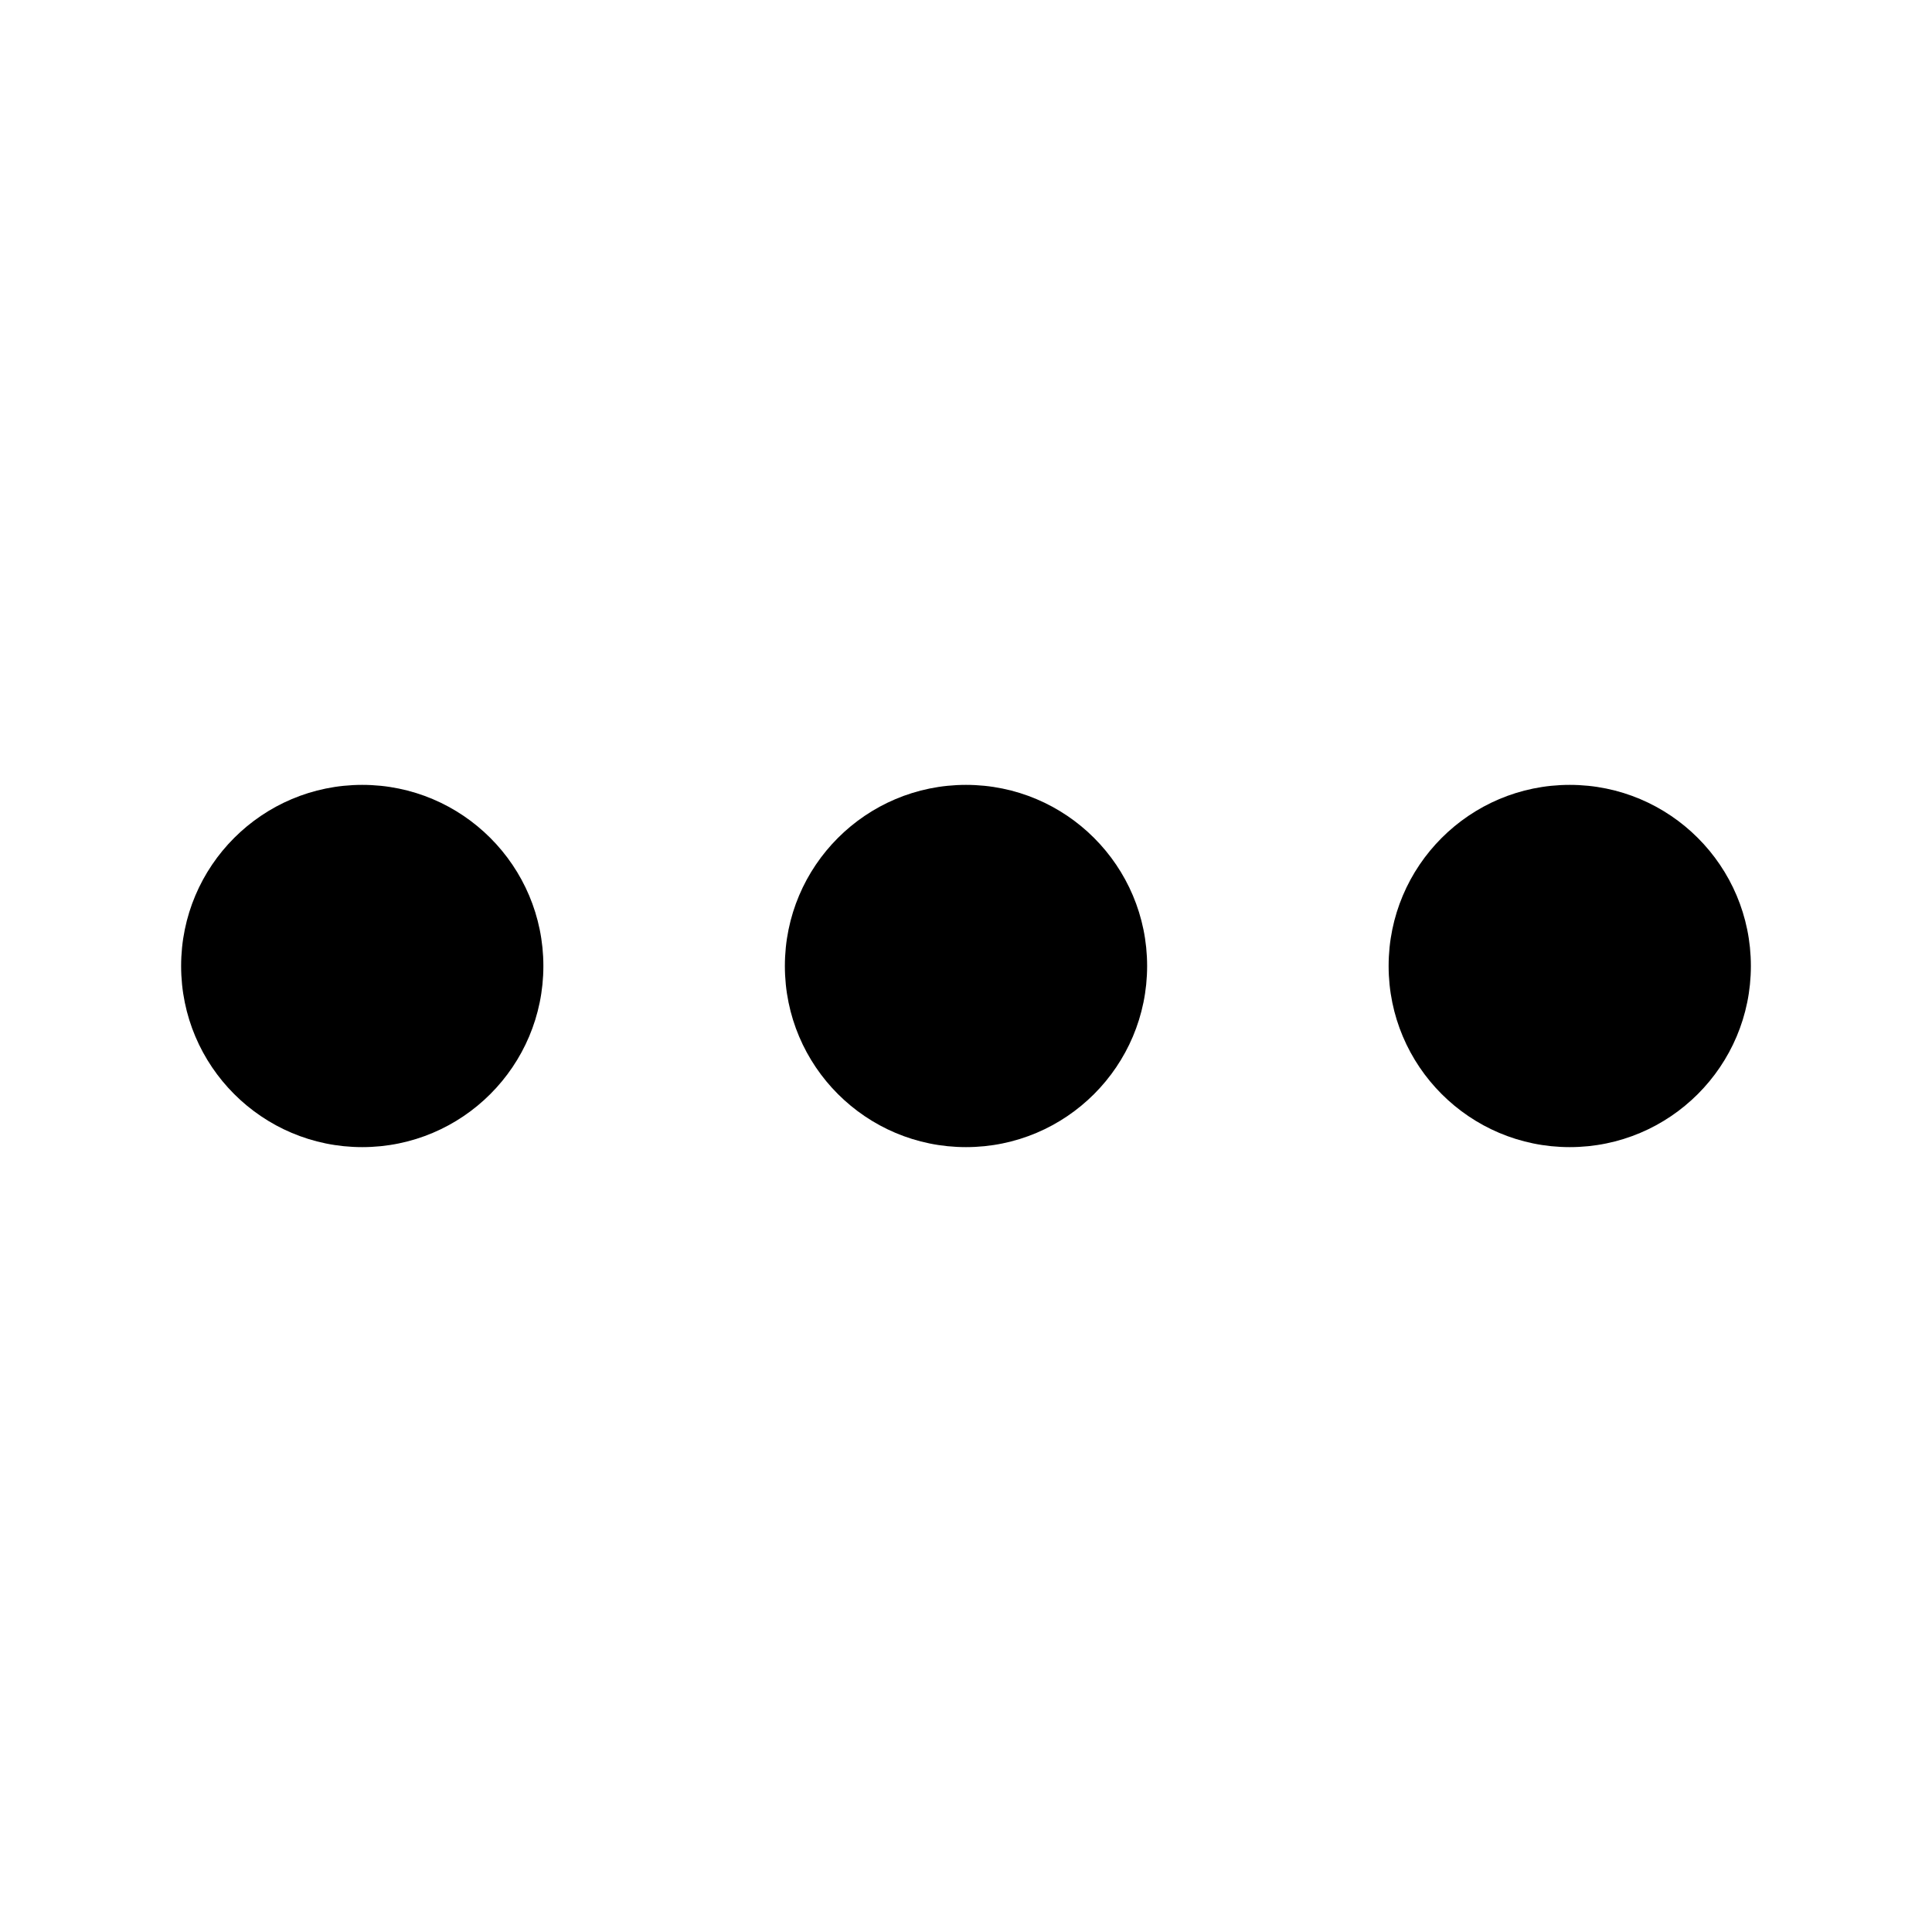
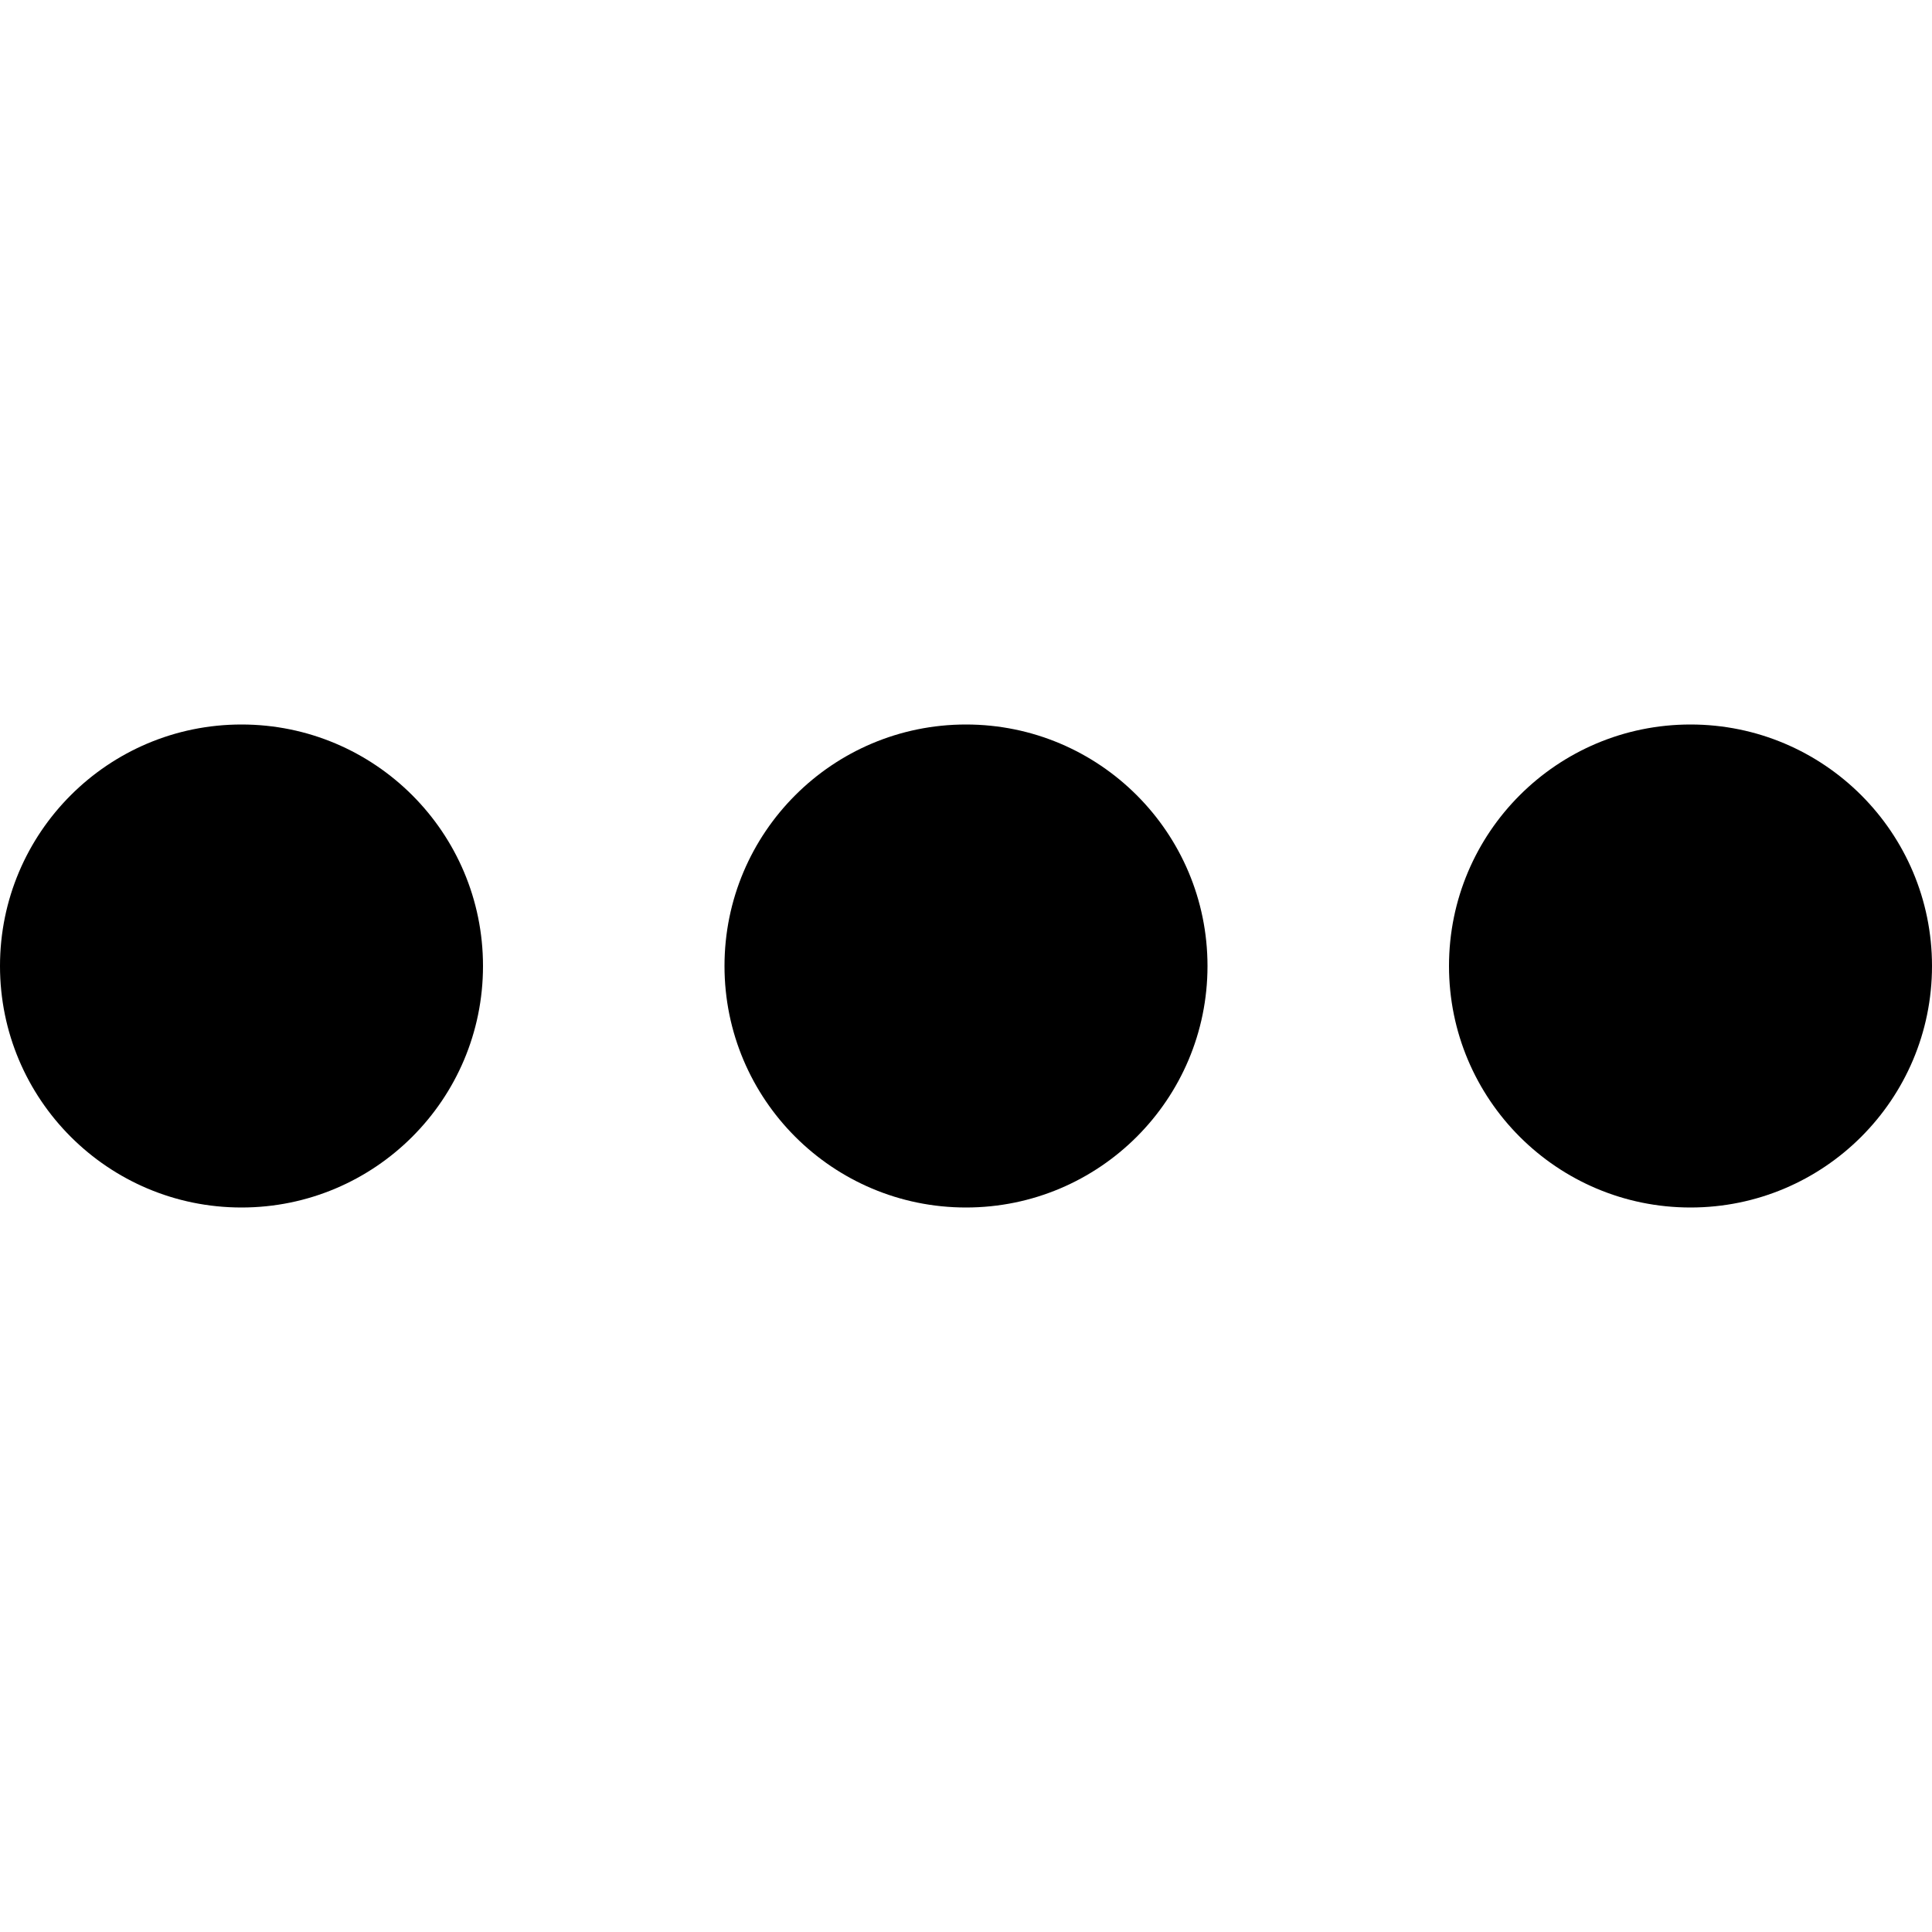
- <svg xmlns="http://www.w3.org/2000/svg" width="16" height="16" fill="currentColor" class="bi bi-three-dots" viewBox="0 0 16 16">
-   <path d="M3 9.5a1.5 1.5 0 1 1 0-3 1.5 1.5 0 0 1 0 3zm5 0a1.5 1.5 0 1 1 0-3 1.5 1.5 0 0 1 0 3zm5 0a1.5 1.5 0 1 1 0-3 1.5 1.5 0 0 1 0 3z" />
+ <svg xmlns="http://www.w3.org/2000/svg" xml:space="preserve" style="enable-background:new 0 0 16 16" viewBox="0 0 16 16">
+   <circle cx="2" cy="8" r="2" />
+   <circle cx="8" cy="8" r="2" />
+   <circle cx="14" cy="8" r="2" />
</svg>
